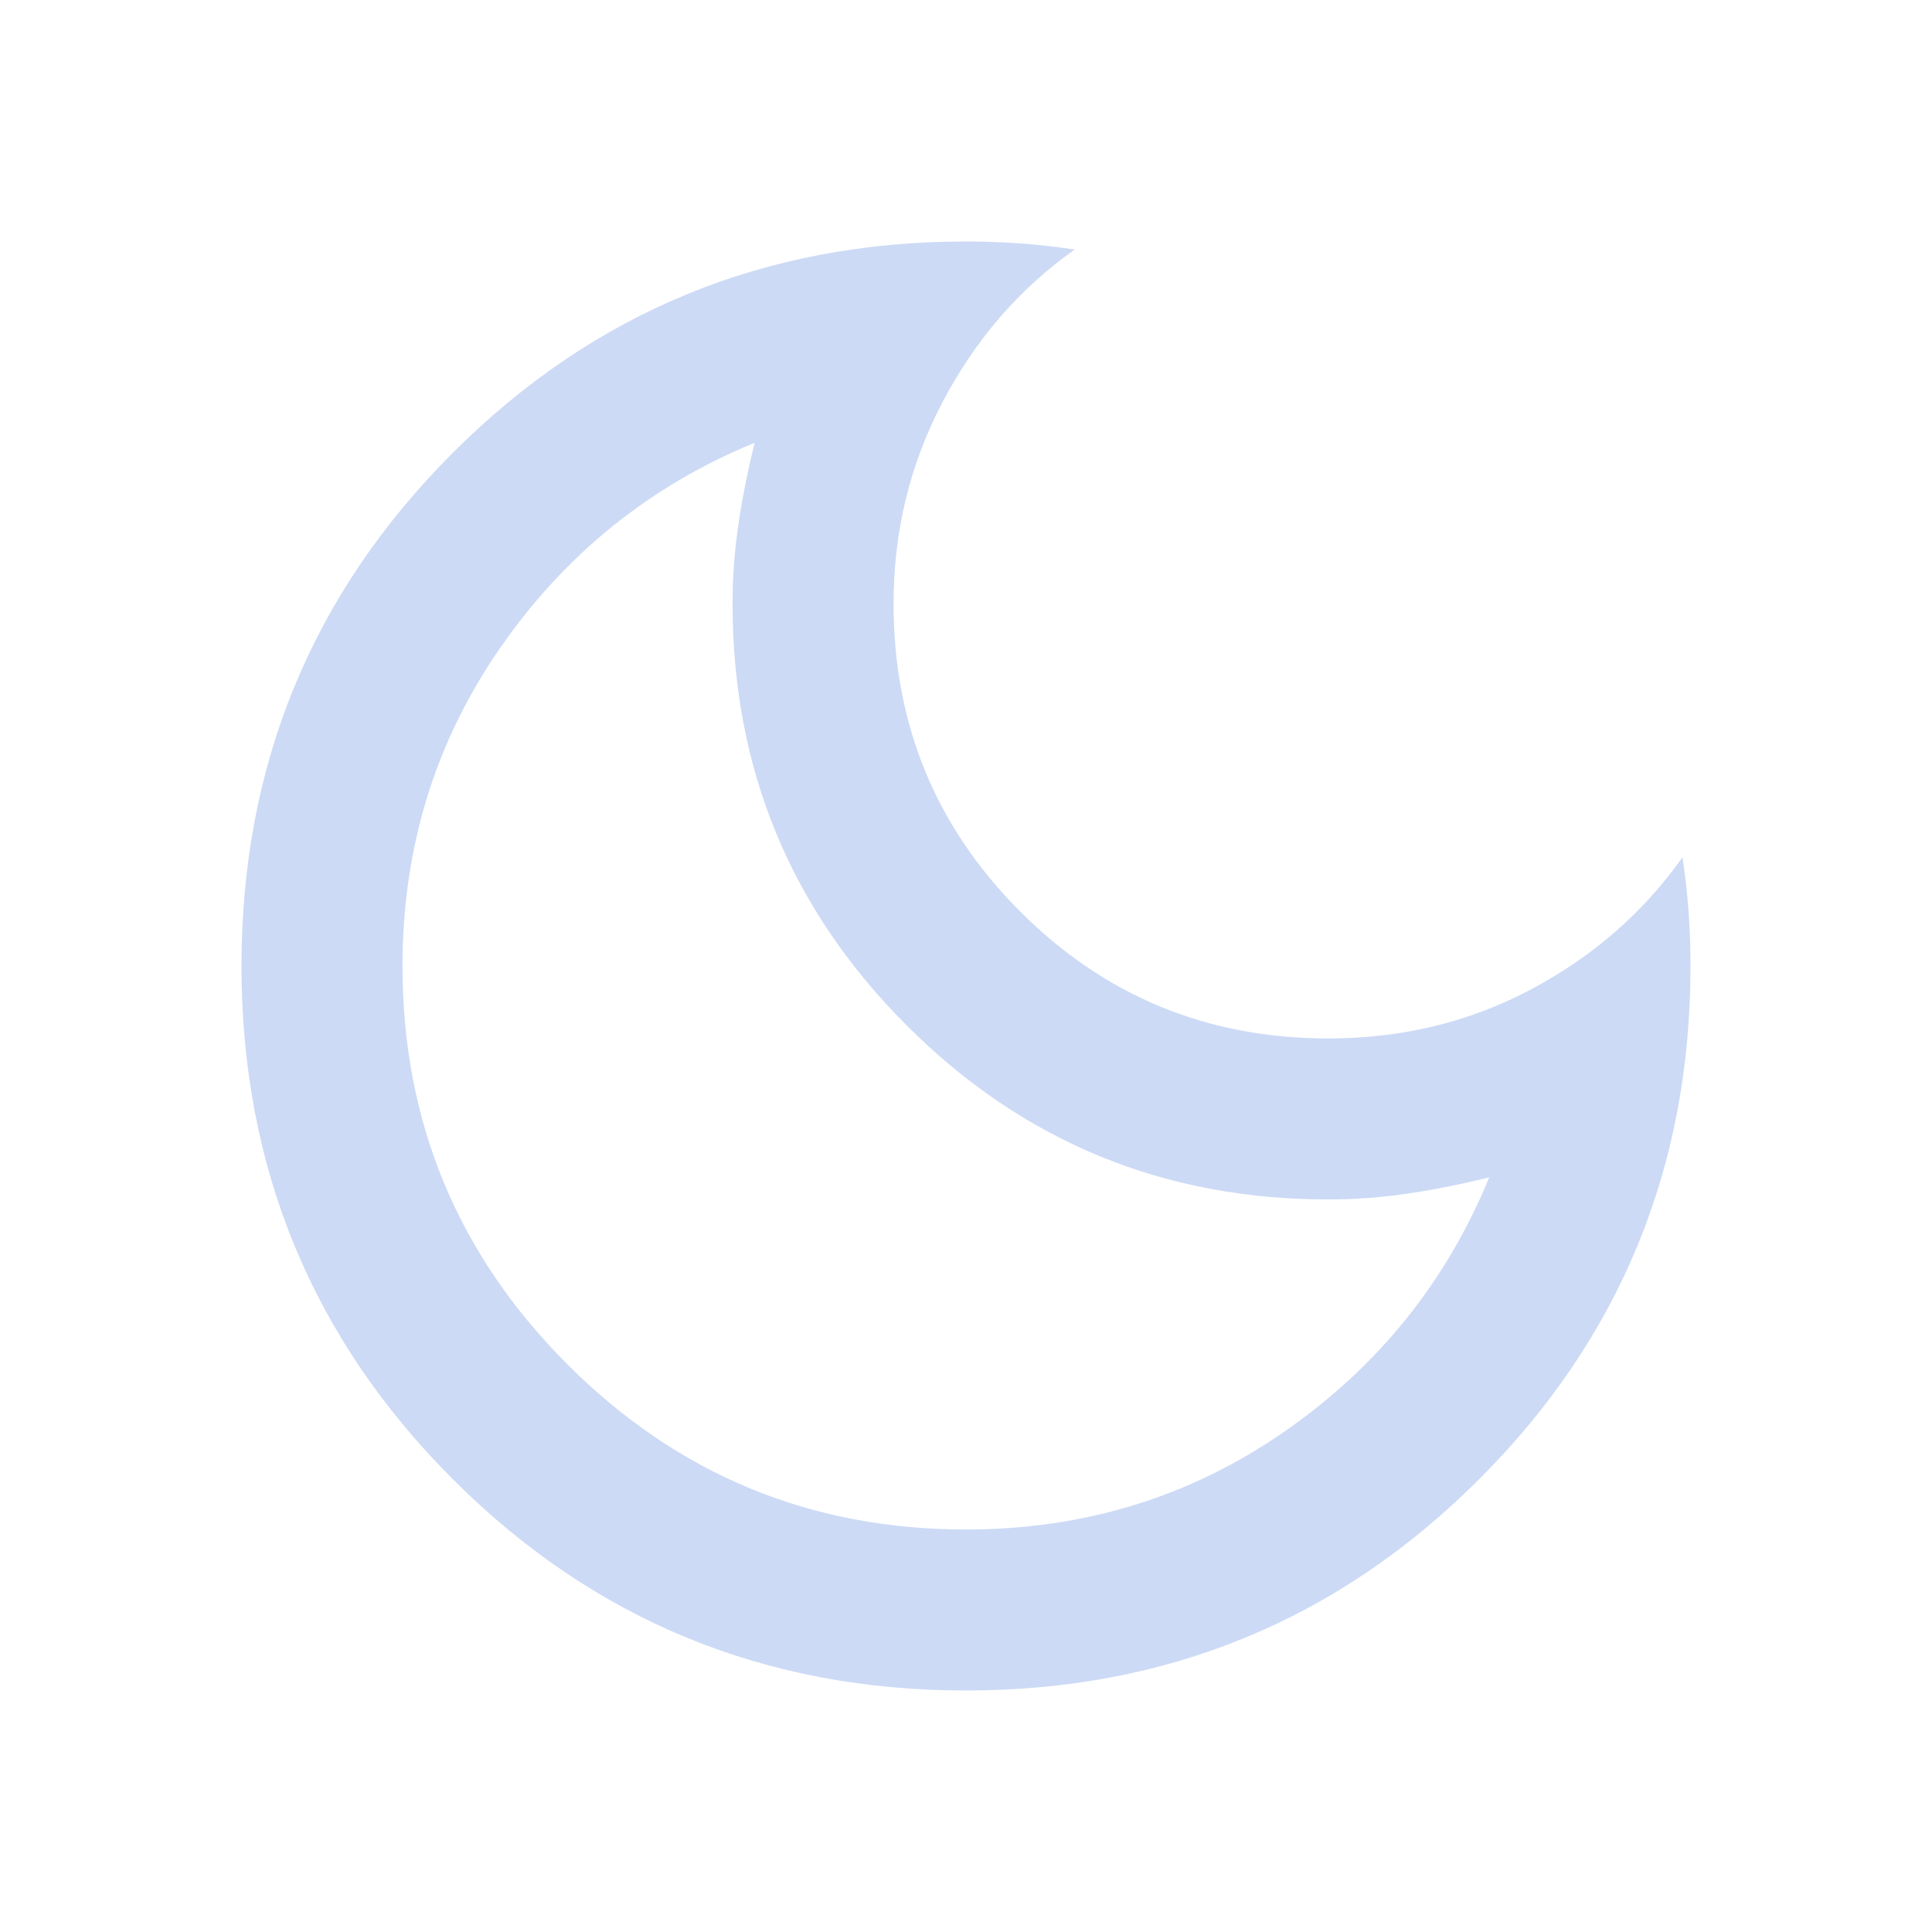
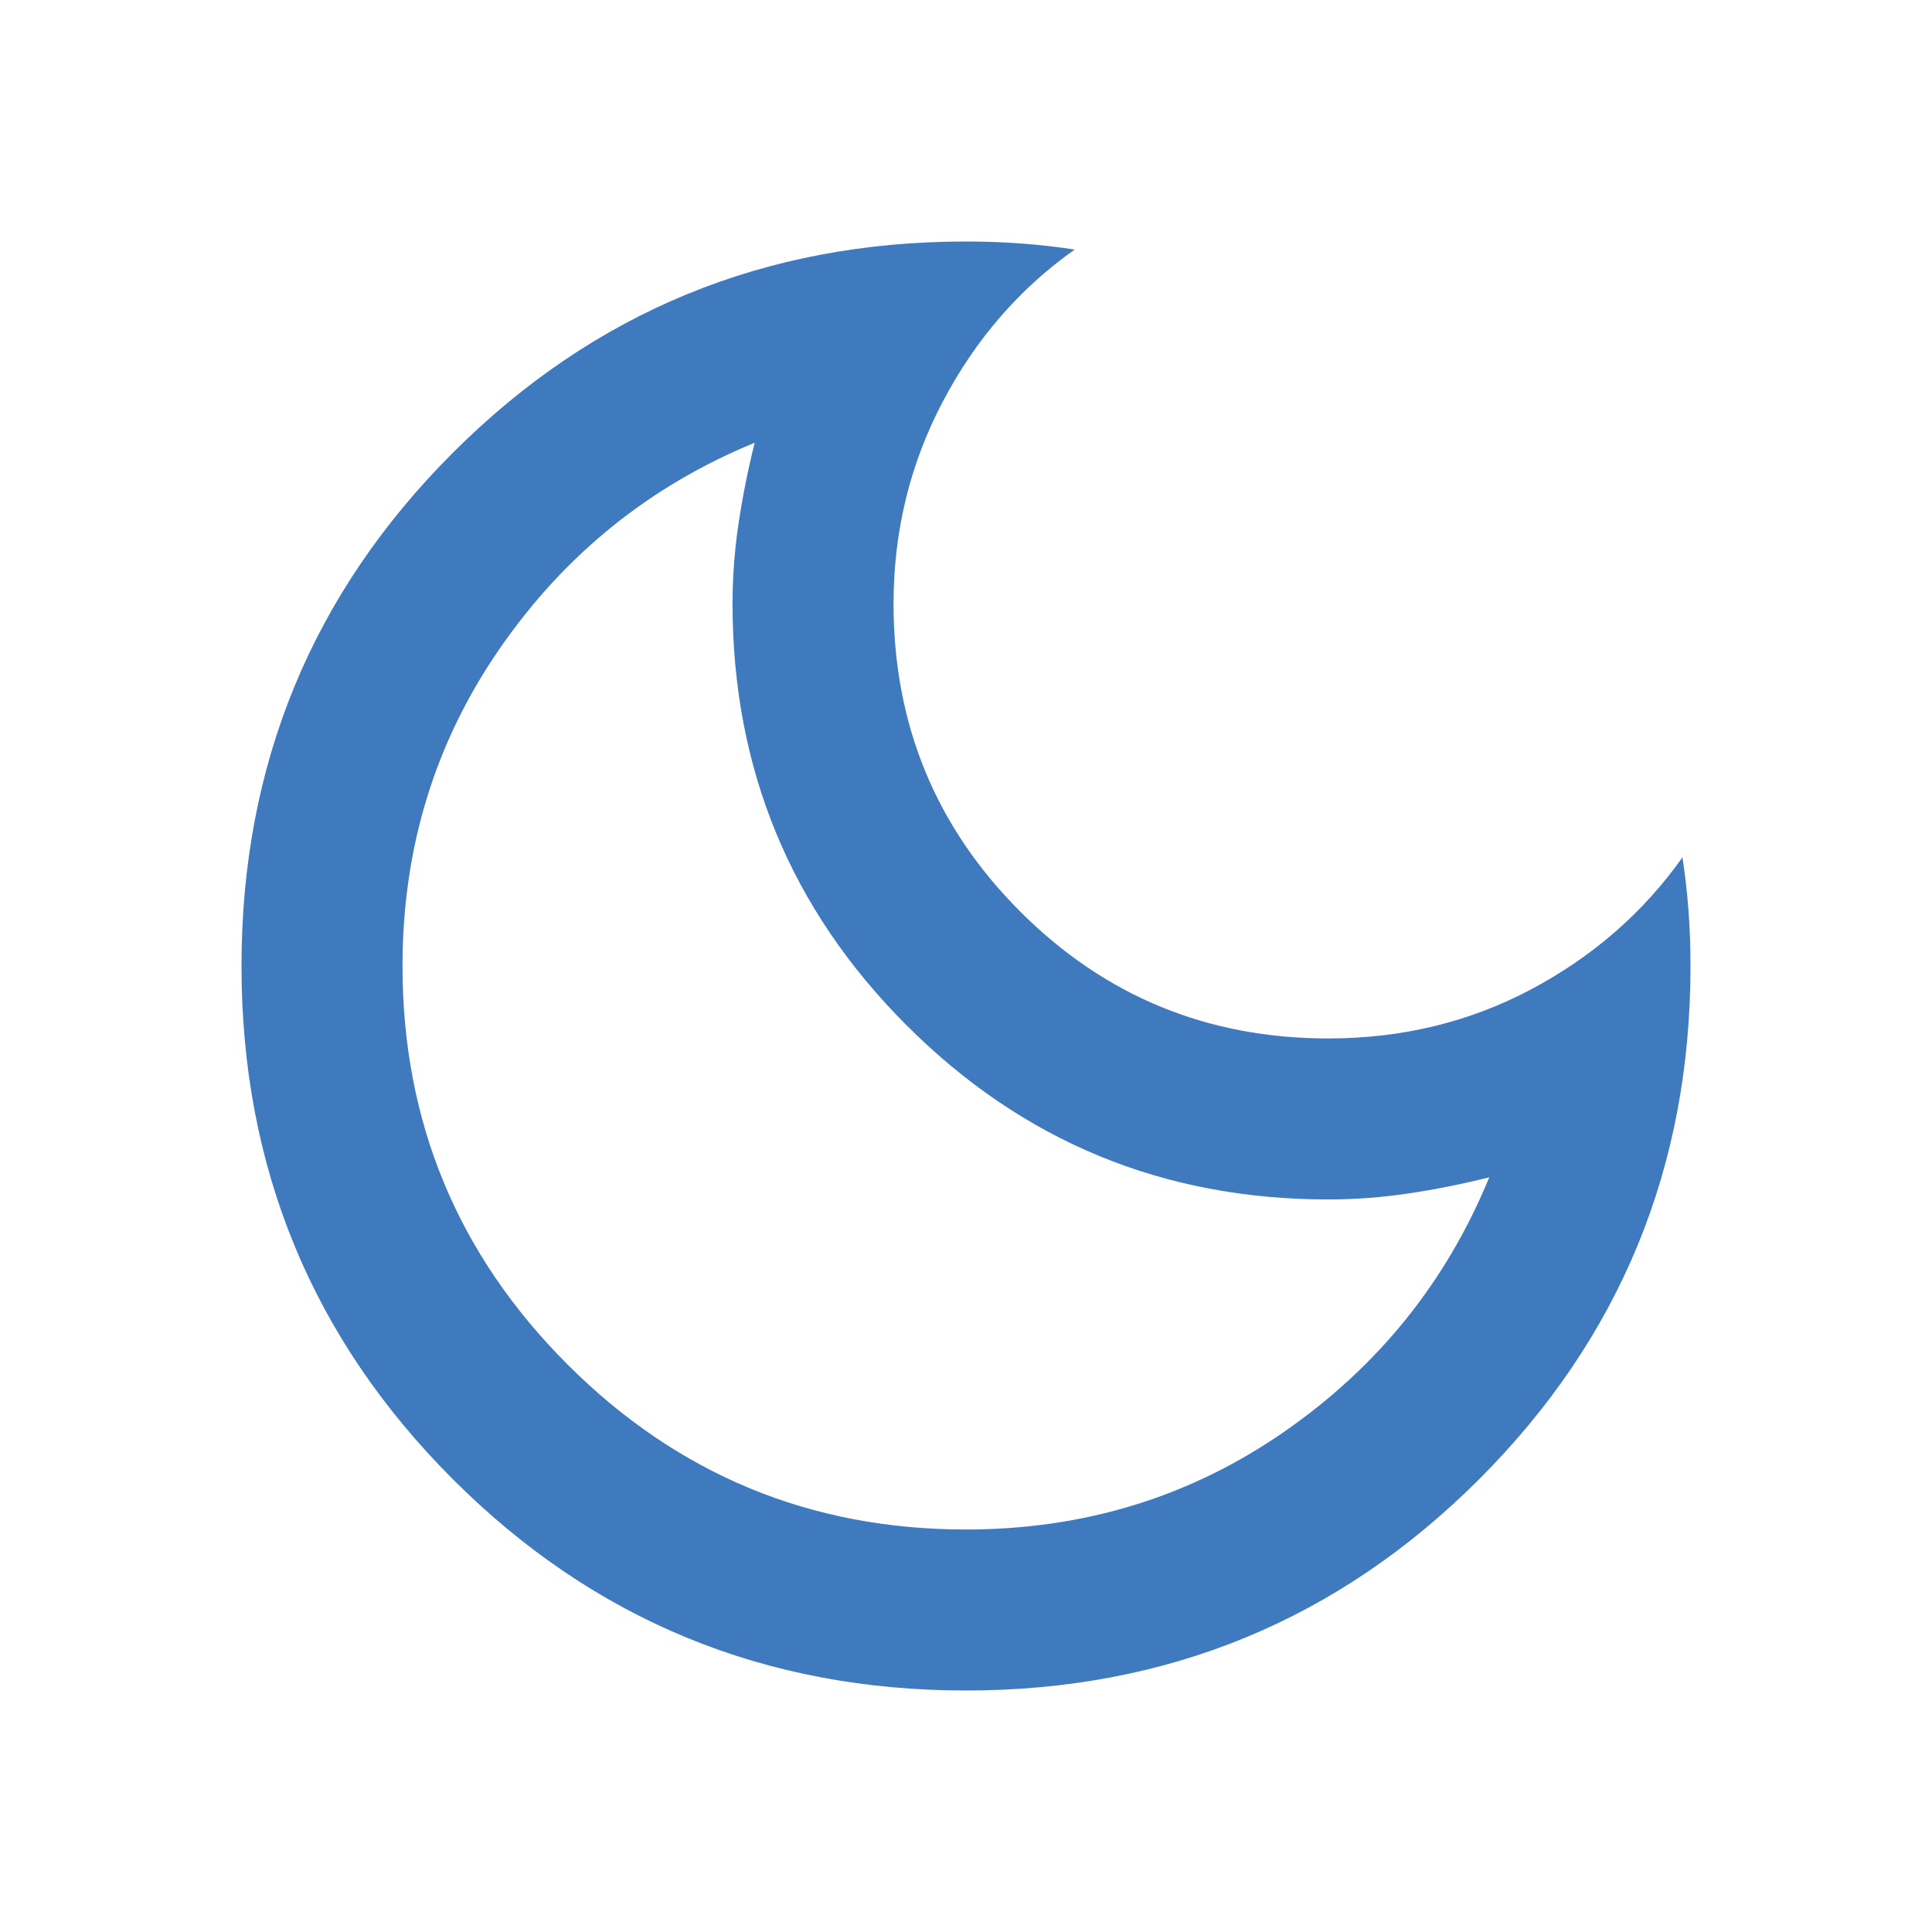
- <svg xmlns="http://www.w3.org/2000/svg" height="24px" viewBox="0 -960 960 960" width="24px" fill="#CCDAF5">
+ <svg xmlns="http://www.w3.org/2000/svg" height="24px" viewBox="0 -960 960 960" width="24px" fill="#3f7abf">
  <path d="M480-120q-150 0-255-105T120-480q0-150 105-255t255-105q14 0 27.5 1t26.5 3q-41 29-65.5 75.5T444-660q0 90 63 153t153 63q55 0 101-24.5t75-65.5q2 13 3 26.5t1 27.5q0 150-105 255T480-120Zm0-80q88 0 158-48.5T740-375q-20 5-40 8t-40 3q-123 0-209.5-86.5T364-660q0-20 3-40t8-40q-78 32-126.5 102T200-480q0 116 82 198t198 82Zm-10-270Z" />
</svg>
